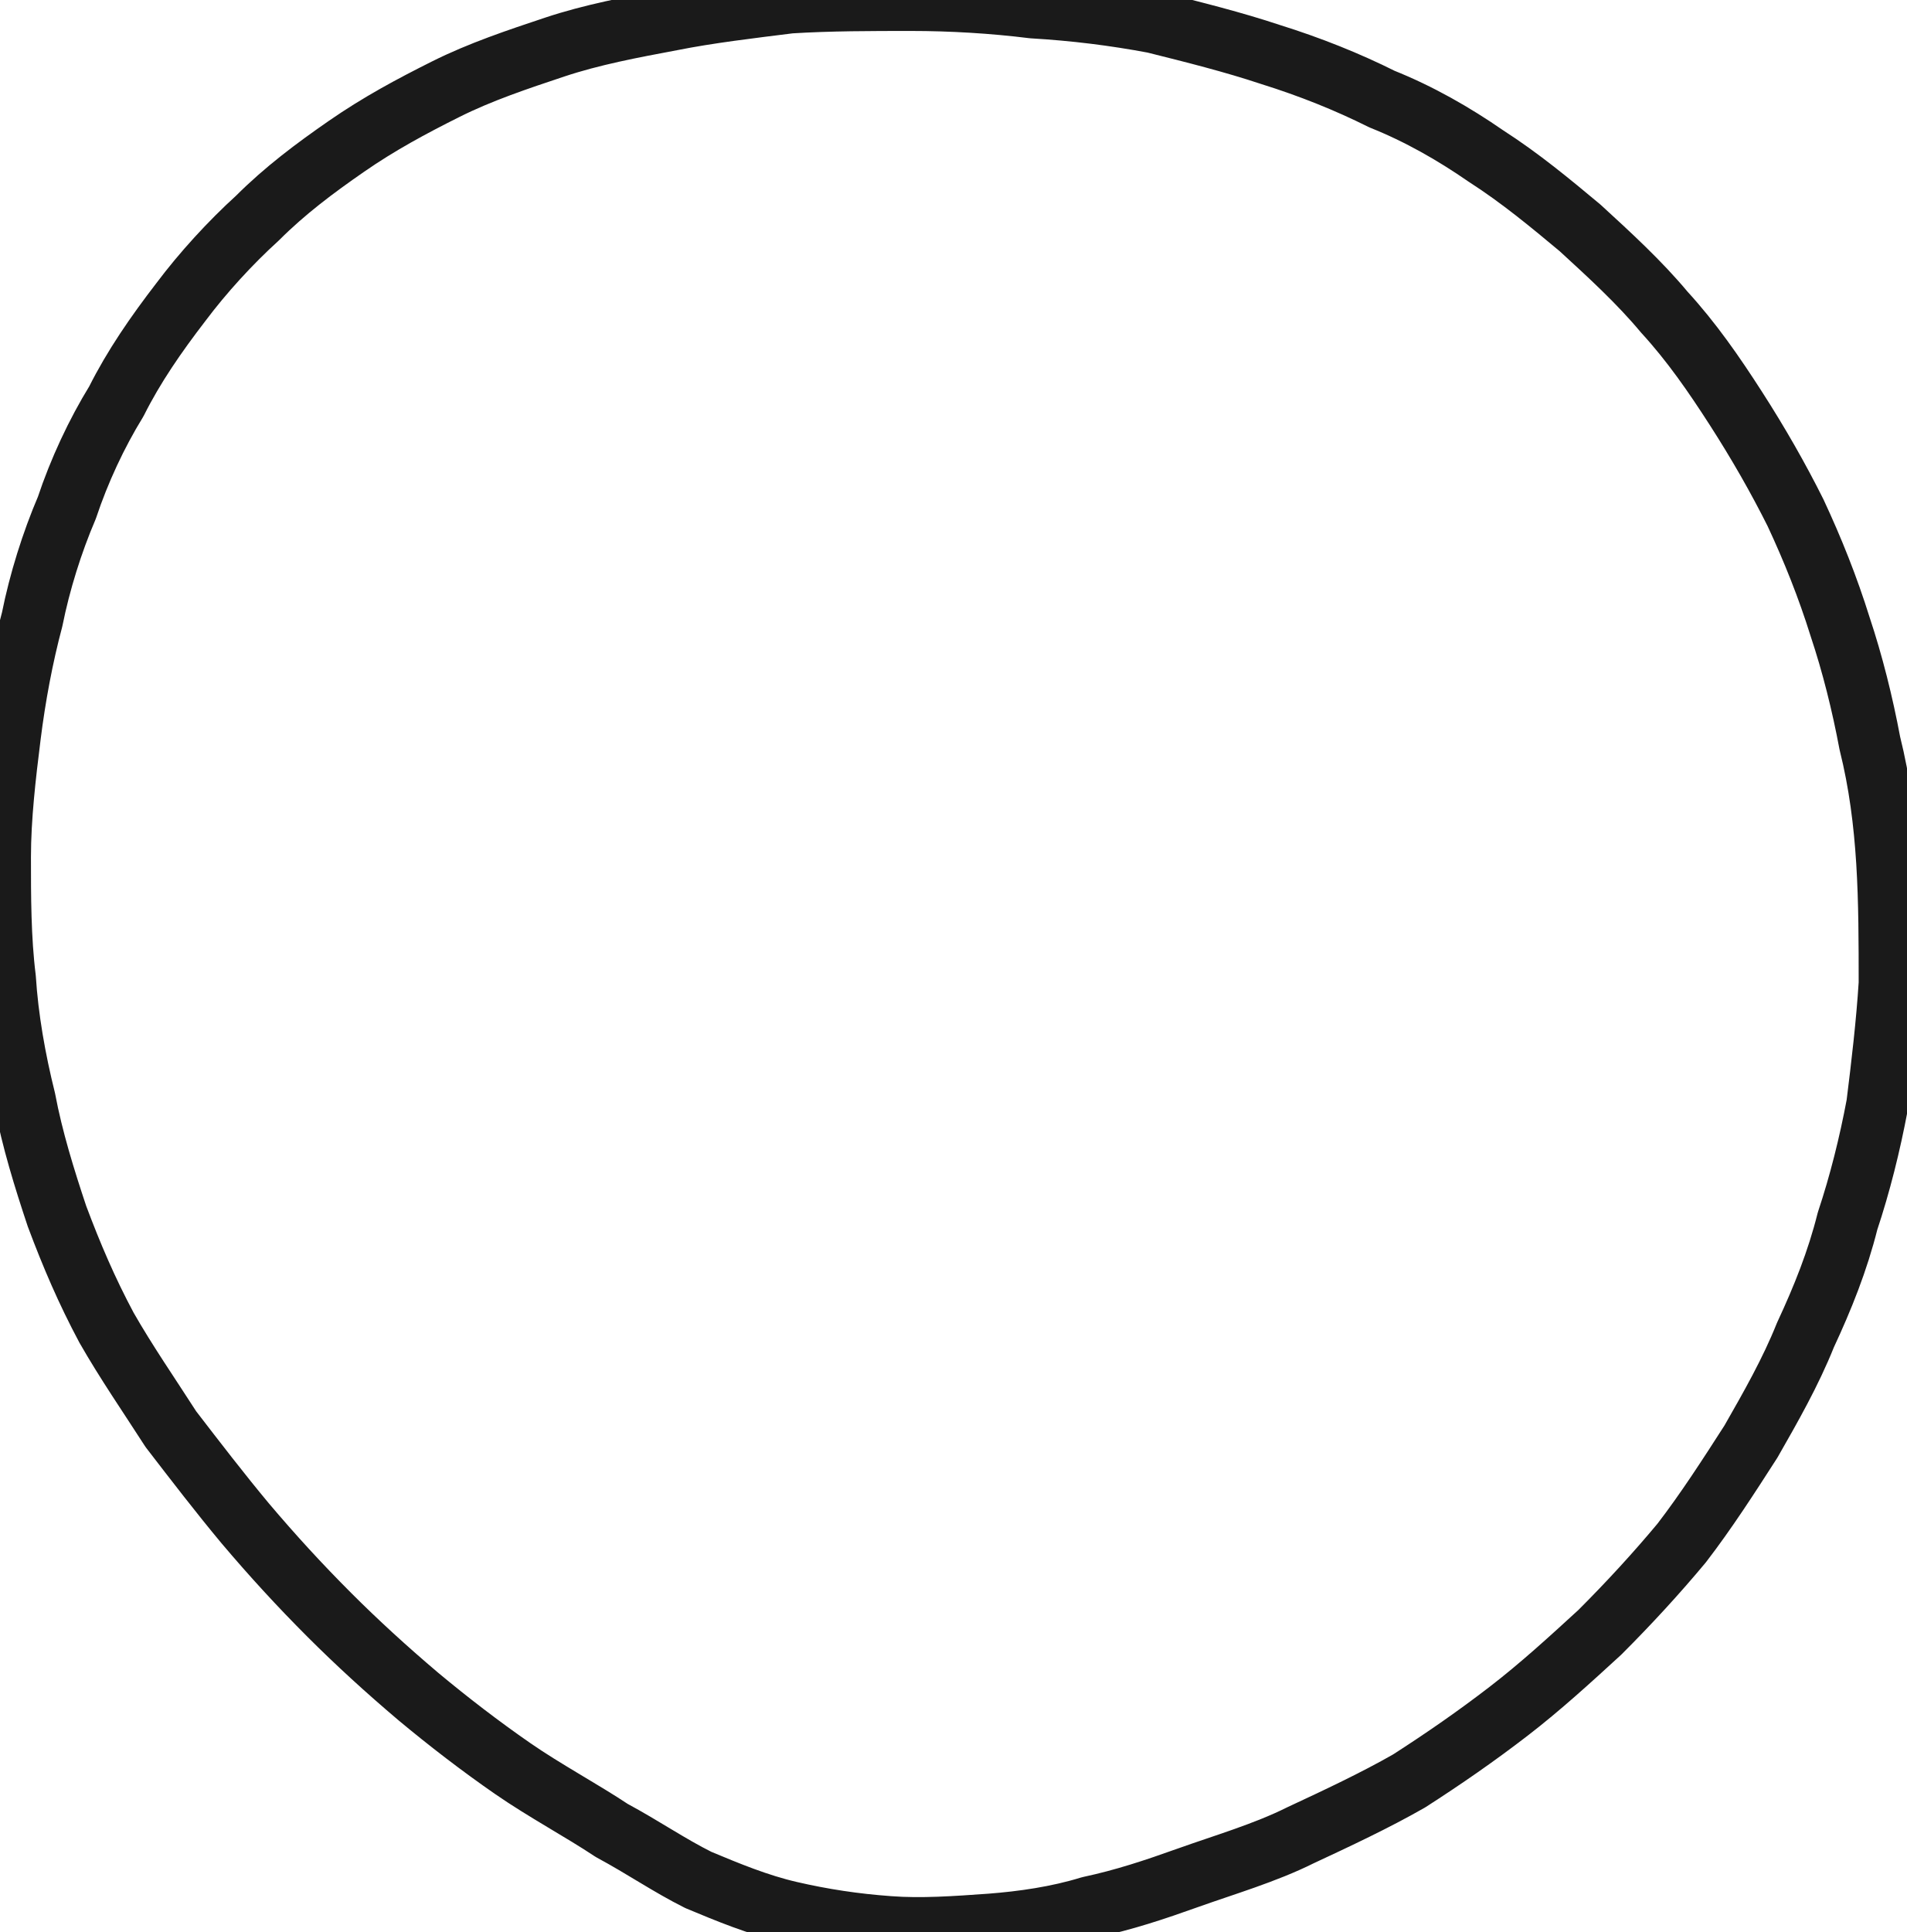
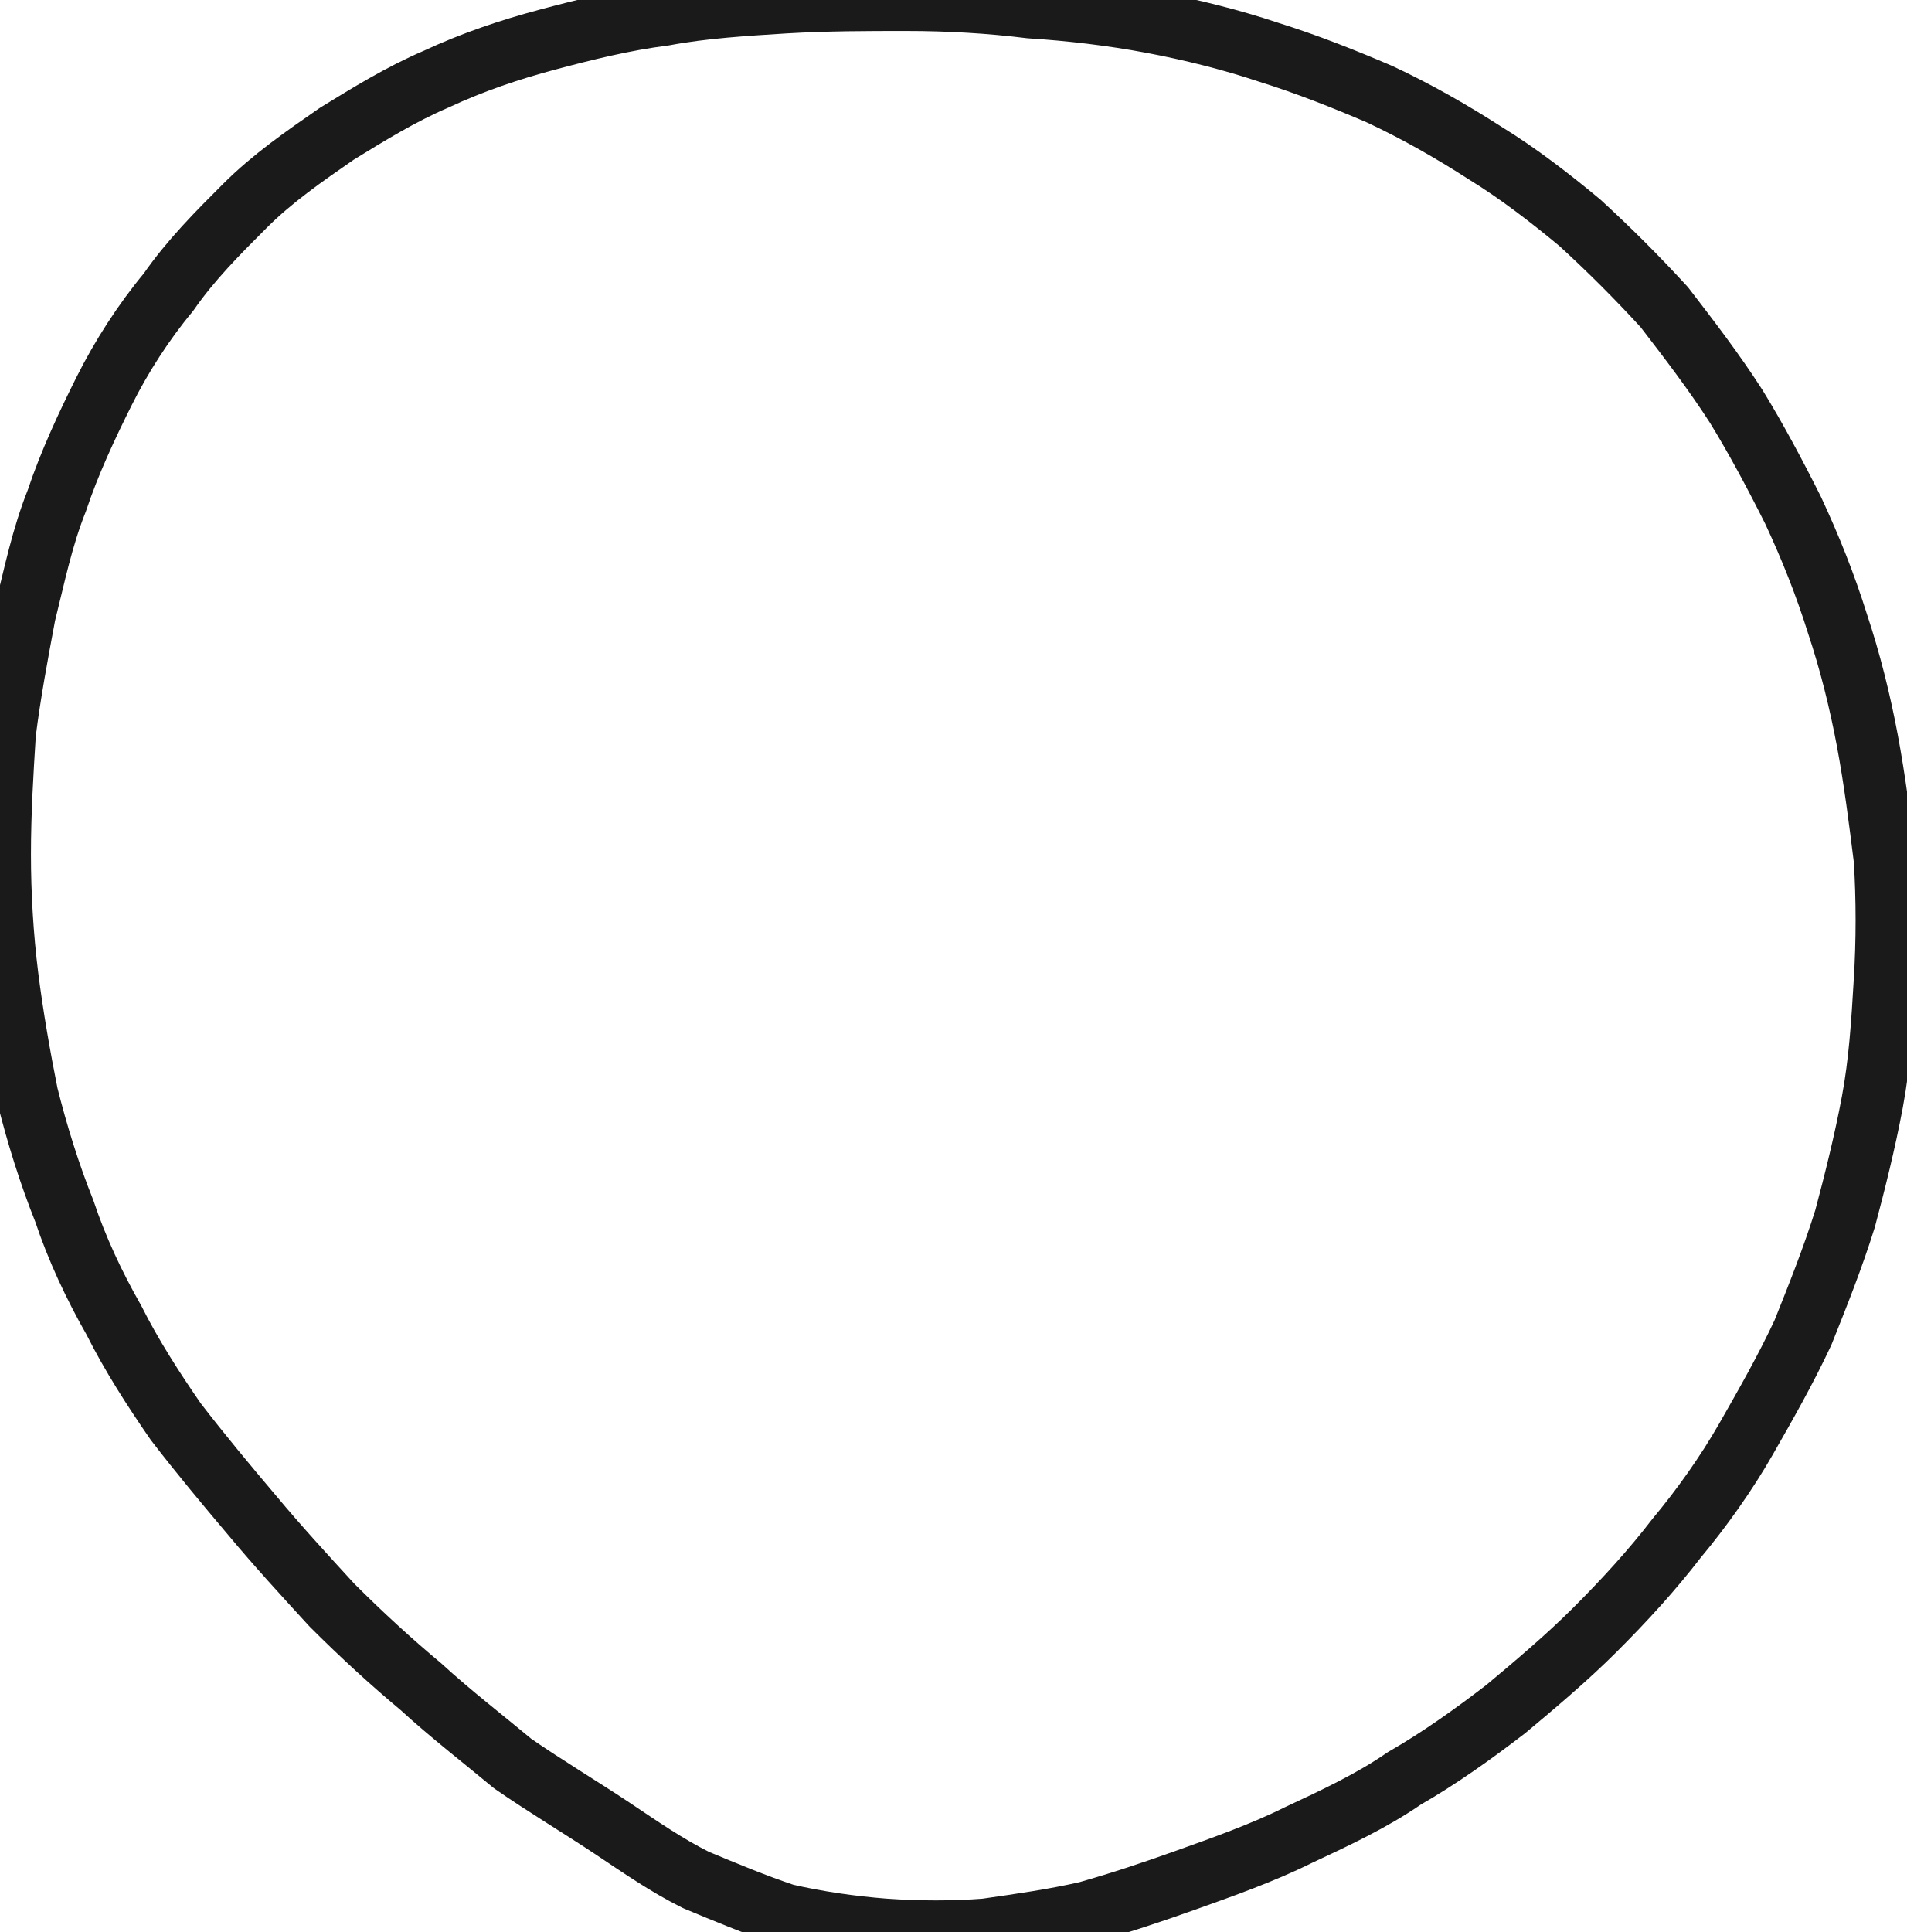
<svg xmlns="http://www.w3.org/2000/svg" viewBox="0 0 77 78">
-   <path d="M35.9 77.8 C34.5 77.7 33.2 77.5 31.9 77.2 C30.6 76.9 29.4 76.4 28.2 75.9 C27.0 75.3 26.0 74.6 24.7 73.9 C23.5 73.1 22.0 72.3 20.7 71.4 C19.4 70.5 18.1 69.5 16.9 68.5 C15.6 67.4 14.4 66.3 13.3 65.2 C12.1 64.0 11.0 62.8 9.9 61.5 C8.9 60.3 7.9 59.0 6.9 57.7 C6.0 56.3 5.1 55.0 4.3 53.6 C3.5 52.1 2.9 50.7 2.3 49.1 C1.8 47.6 1.3 46.0 1.0 44.4 C0.6 42.8 0.3 41.1 0.2 39.5 C0.0 37.9 -0.0 36.2 0.0 34.6 C0.0 33.0 0.2 31.3 0.4 29.7 C0.6 28.1 0.9 26.5 1.3 25.0 C1.6 23.5 2.1 21.9 2.7 20.5 C3.2 19.0 3.9 17.5 4.7 16.2 C5.4 14.8 6.3 13.5 7.3 12.2 C8.2 11.0 9.3 9.8 10.4 8.8 C11.5 7.7 12.7 6.8 14.0 5.9 C15.3 5.0 16.6 4.3 18.0 3.6 C19.4 2.9 20.9 2.4 22.4 1.9 C23.9 1.4 25.5 1.1 27.1 0.8 C28.6 0.5 30.3 0.3 31.9 0.1 C33.5 0.0 35.2 -0.0 36.8 0.0 C38.4 0.0 40.1 0.1 41.7 0.3 C43.4 0.4 45.0 0.6 46.6 0.9 C48.2 1.3 49.8 1.7 51.3 2.2 C52.9 2.7 54.4 3.3 55.8 4.0 C57.3 4.6 58.7 5.4 60.0 6.3 C61.4 7.2 62.6 8.2 63.8 9.2 C65.0 10.3 66.2 11.4 67.2 12.6 C68.3 13.8 69.2 15.1 70.1 16.5 C71.0 17.9 71.8 19.3 72.5 20.7 C73.2 22.2 73.8 23.7 74.3 25.3 C74.8 26.8 75.2 28.4 75.5 30.0 C75.9 31.6 76.1 33.2 76.2 34.8 C76.3 36.4 76.3 38.1 76.3 39.7 C76.2 41.3 76.0 43.0 75.8 44.6 C75.5 46.2 75.1 47.8 74.6 49.3 C74.2 50.9 73.6 52.4 72.9 53.9 C72.3 55.4 71.5 56.8 70.7 58.2 C69.8 59.6 68.9 61.0 67.9 62.3 C66.9 63.5 65.8 64.7 64.6 65.9 C63.4 67.0 62.2 68.1 60.9 69.1 C59.6 70.1 58.3 71.0 56.9 71.9 C55.5 72.7 54.0 73.4 52.5 74.1 C51.1 74.8 49.4 75.3 48.0 75.8 C46.6 76.3 45.4 76.7 44.0 77.0 C42.7 77.4 41.3 77.6 40.0 77.7 C38.6 77.8 37.2 77.9 35.9 77.8 Z" fill="none" stroke="#1a1a1a" stroke-width="2.5" vector-effect="non-scaling-stroke" stroke-linecap="round" stroke-linejoin="round" />
+   <path d="M35.7 77.9 C34.4 77.8 33.0 77.6 31.7 77.3 C30.5 76.9 29.3 76.4 28.1 75.9 C26.9 75.3 25.9 74.6 24.7 73.8 C23.5 73.0 22.0 72.1 20.7 71.2 C19.5 70.2 18.2 69.2 17.0 68.1 C15.8 67.1 14.6 66.0 13.4 64.8 C12.3 63.6 11.2 62.4 10.2 61.2 C9.1 59.9 8.1 58.7 7.1 57.4 C6.2 56.1 5.3 54.7 4.6 53.3 C3.8 51.9 3.1 50.4 2.6 48.9 C2.0 47.4 1.5 45.8 1.1 44.2 C0.8 42.7 0.5 41.0 0.3 39.4 C0.1 37.8 0.0 36.1 0.0 34.5 C-0.0 32.8 0.1 31.2 0.2 29.6 C0.4 28.0 0.7 26.4 1.0 24.8 C1.4 23.2 1.7 21.7 2.3 20.2 C2.8 18.7 3.5 17.2 4.2 15.8 C4.9 14.4 5.8 13.0 6.8 11.8 C7.7 10.5 8.8 9.4 9.9 8.3 C11.0 7.2 12.3 6.3 13.6 5.4 C14.9 4.6 16.2 3.8 17.6 3.2 C19.1 2.5 20.6 2.0 22.1 1.6 C23.6 1.2 25.2 0.8 26.8 0.6 C28.4 0.3 30.1 0.2 31.7 0.1 C33.4 -0.0 35.0 -0.0 36.6 0.0 C38.3 0.0 40.0 0.1 41.6 0.3 C43.2 0.4 44.9 0.6 46.5 0.9 C48.1 1.2 49.7 1.6 51.2 2.1 C52.8 2.6 54.3 3.2 55.7 3.8 C57.2 4.5 58.6 5.3 60.0 6.2 C61.3 7.0 62.6 8.0 63.8 9.0 C65.0 10.1 66.1 11.2 67.2 12.4 C68.2 13.7 69.2 15.0 70.1 16.4 C70.9 17.7 71.7 19.2 72.4 20.6 C73.1 22.1 73.7 23.6 74.2 25.2 C74.7 26.7 75.1 28.3 75.4 29.9 C75.7 31.5 75.9 33.1 76.1 34.7 C76.2 36.3 76.2 38.0 76.1 39.6 C76.0 41.3 75.9 42.9 75.6 44.5 C75.3 46.1 74.9 47.7 74.5 49.2 C74.0 50.8 73.4 52.3 72.8 53.8 C72.1 55.3 71.3 56.7 70.5 58.1 C69.7 59.5 68.7 60.9 67.7 62.1 C66.7 63.4 65.6 64.6 64.4 65.8 C63.3 66.9 62.0 68.0 60.8 69.0 C59.5 70.0 58.1 71.0 56.7 71.8 C55.4 72.7 53.9 73.4 52.4 74.1 C51.0 74.8 49.3 75.4 47.9 75.9 C46.5 76.4 45.3 76.8 43.9 77.2 C42.6 77.5 41.2 77.7 39.8 77.9 C38.5 78.0 37.1 78.0 35.7 77.9 Z" fill="none" stroke="#1a1a1a" stroke-width="2.5" vector-effect="non-scaling-stroke" stroke-linecap="round" stroke-linejoin="round" />
</svg>
